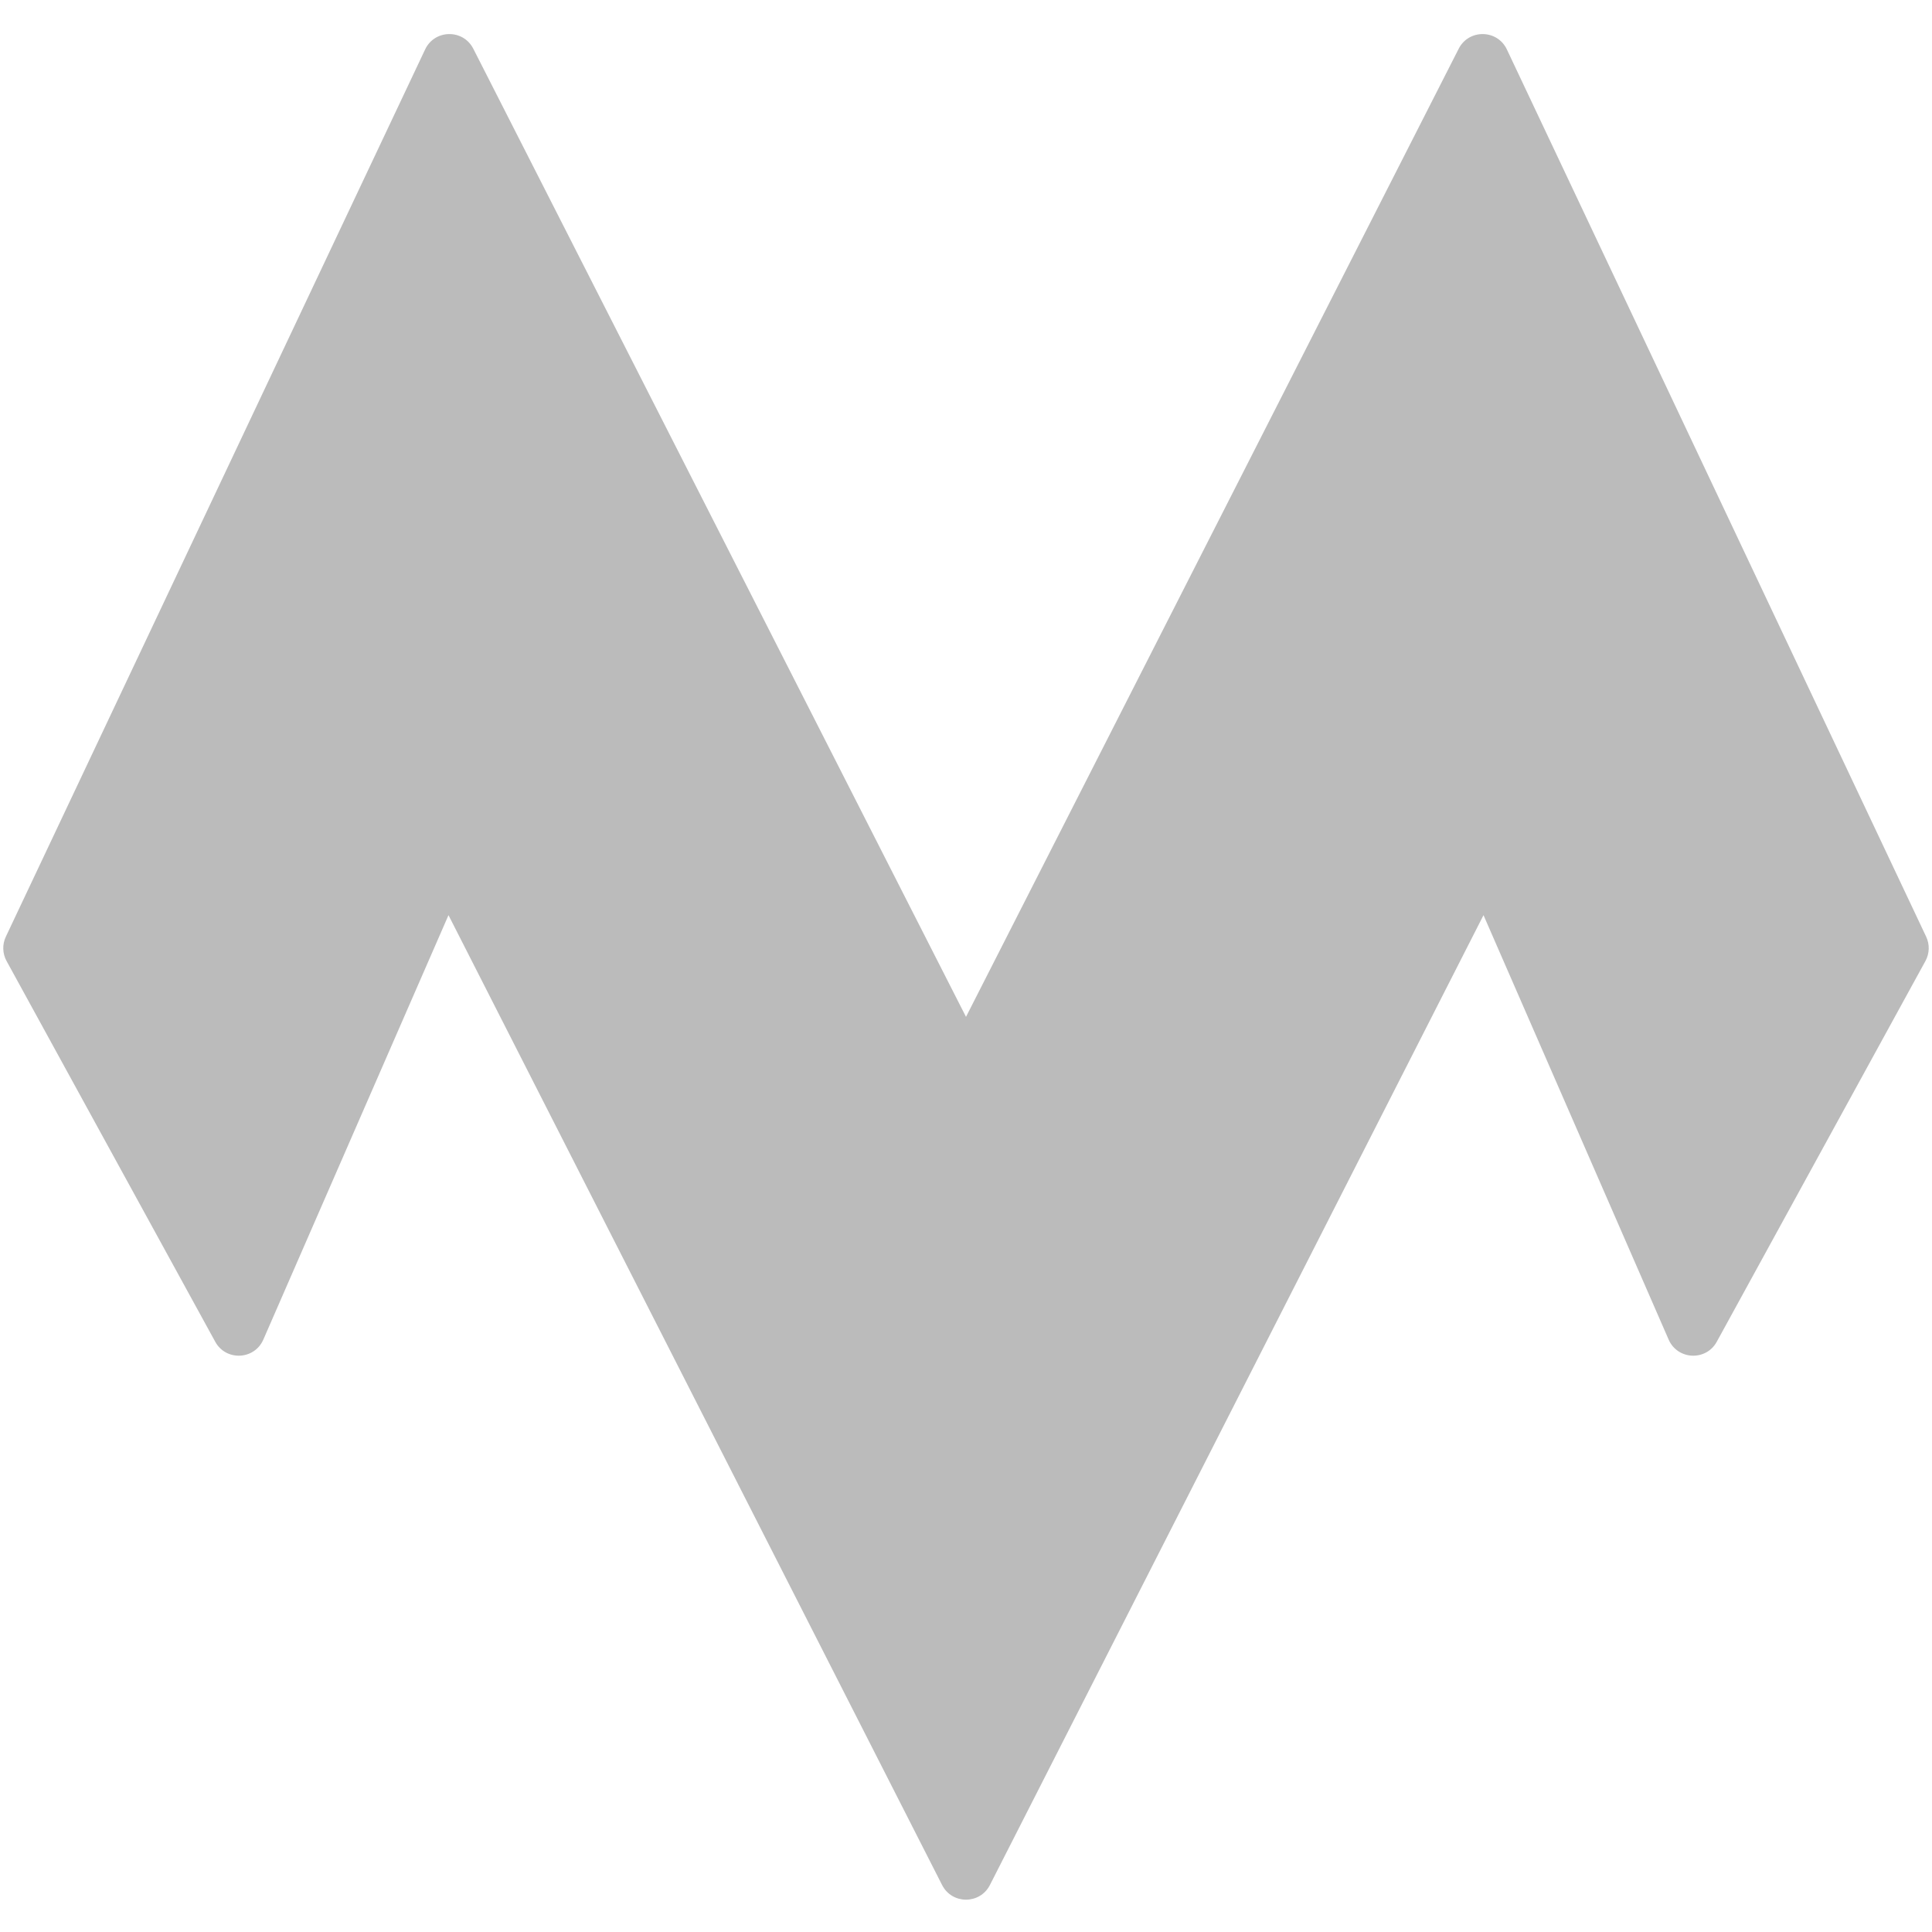
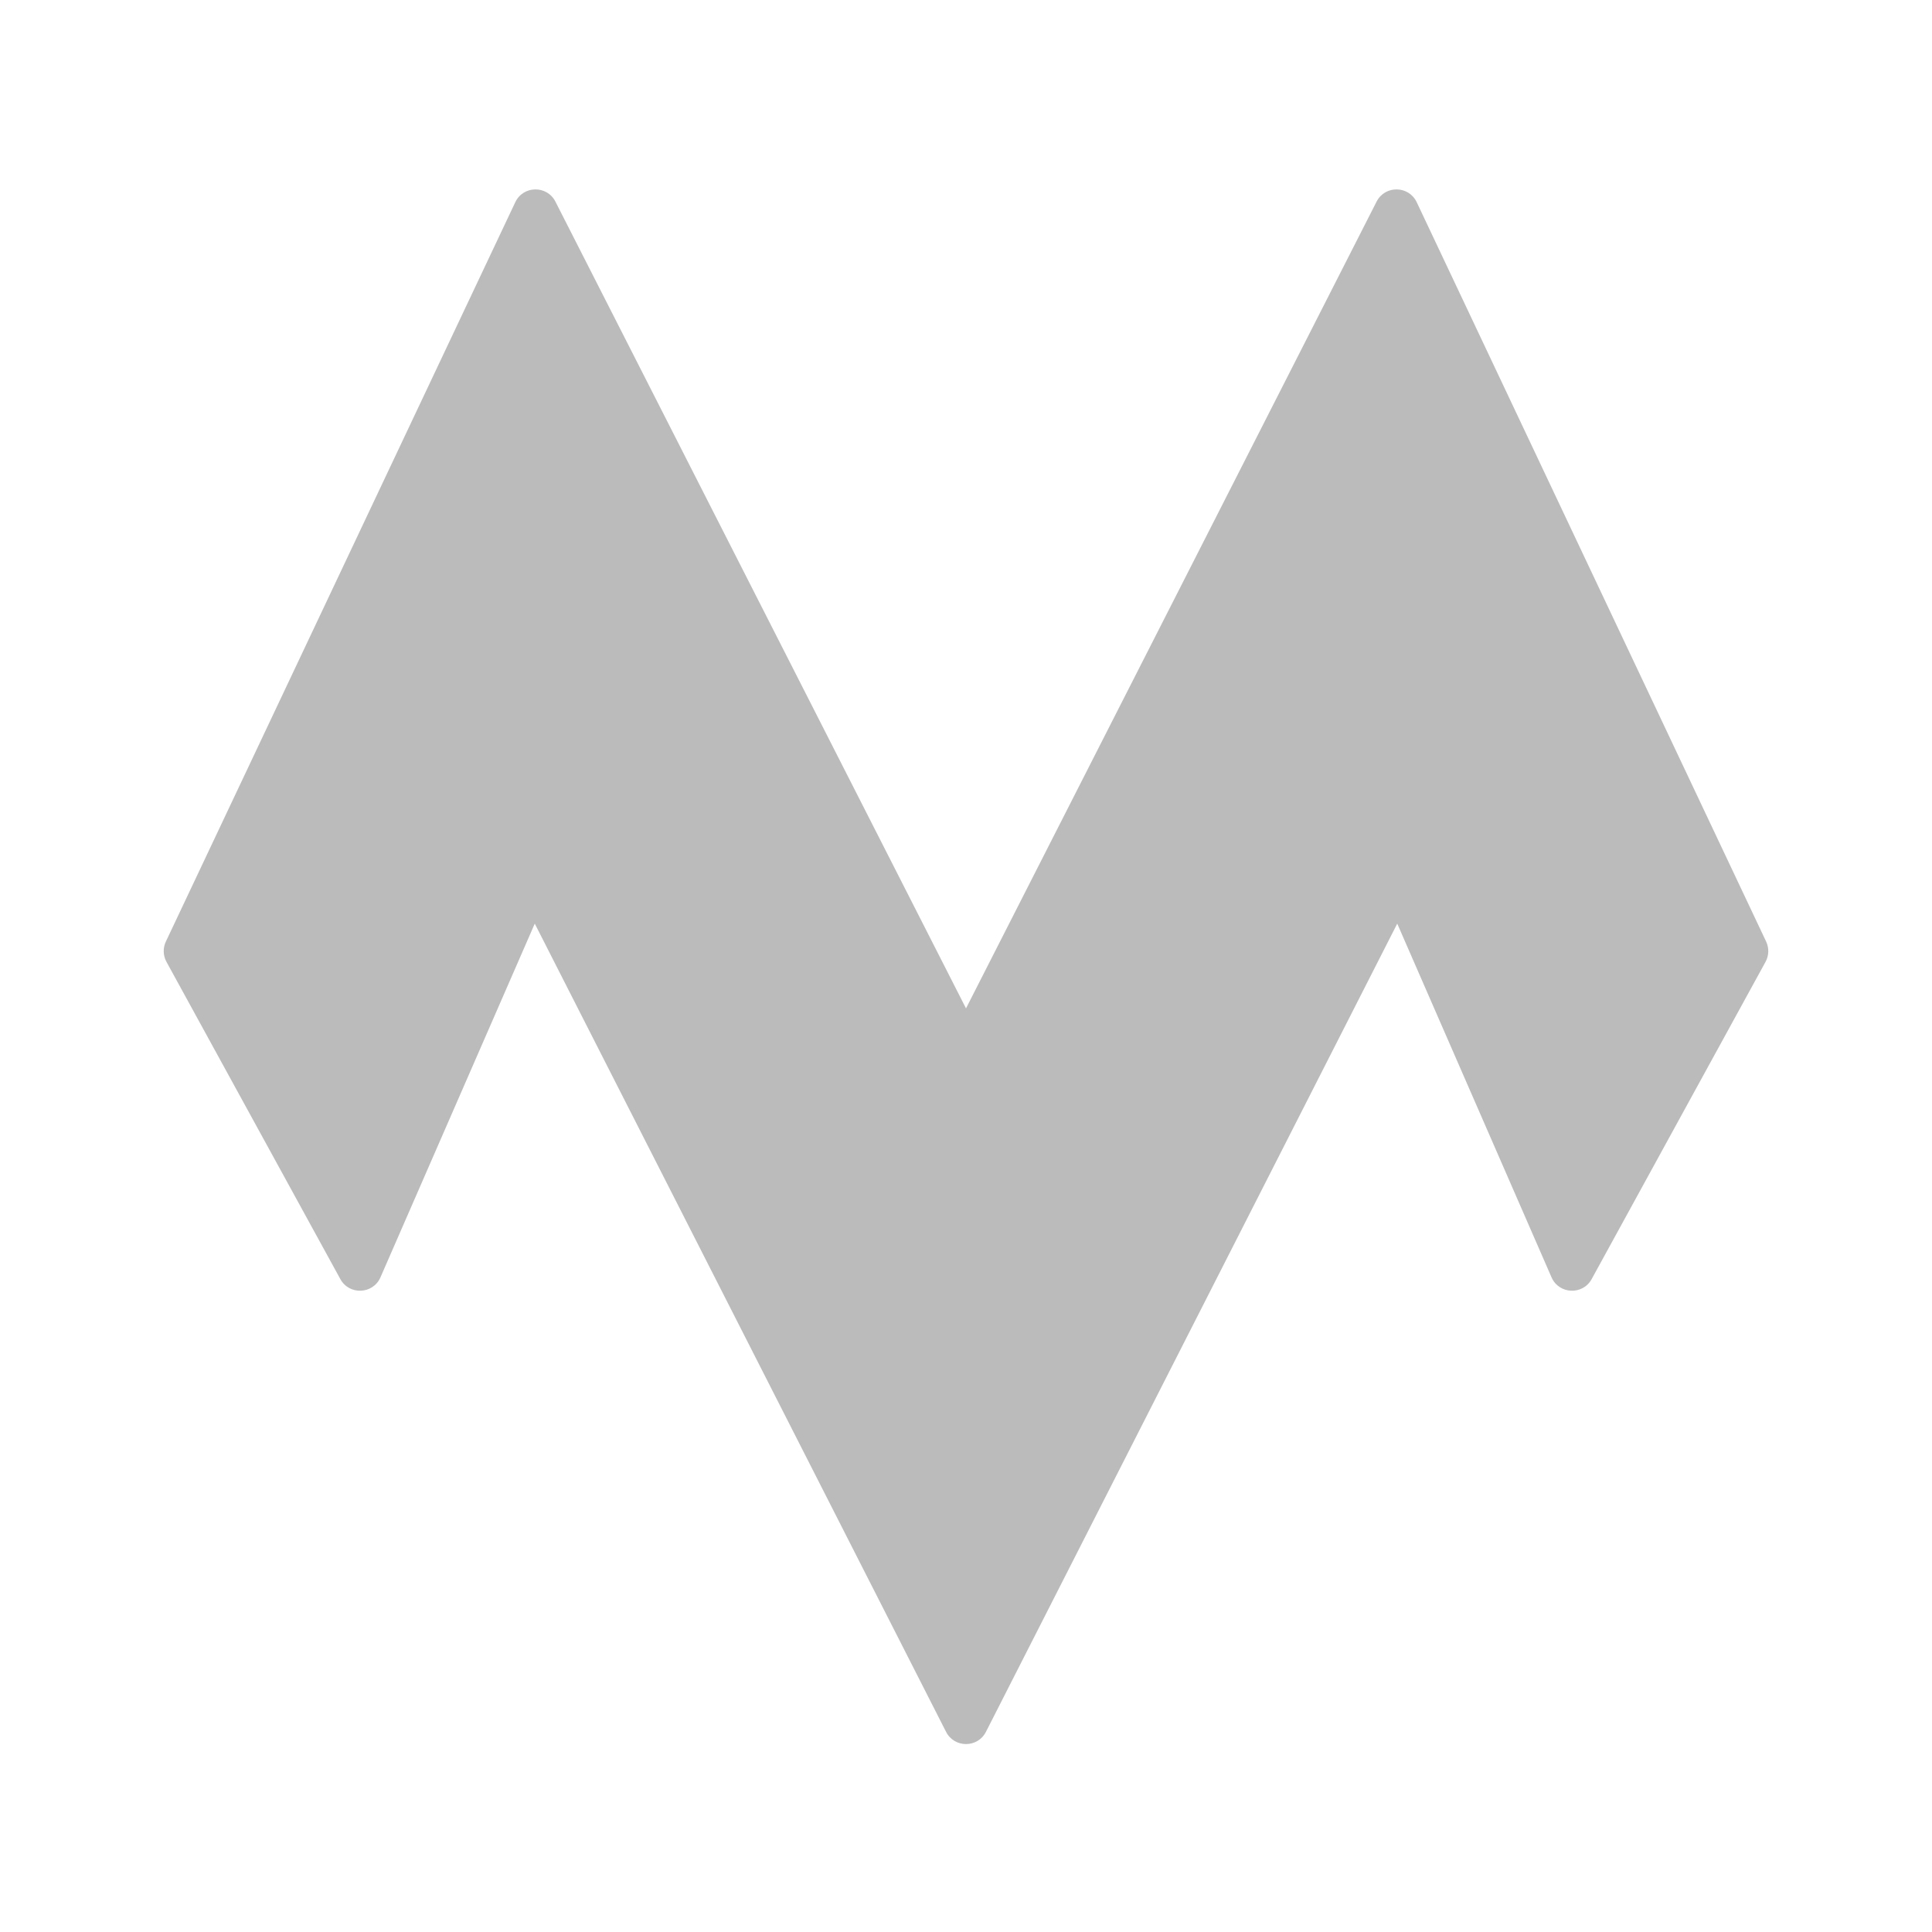
<svg xmlns="http://www.w3.org/2000/svg" width="72" height="72" viewBox="0 0 72 72" fill="none">
-   <path d="M15.843 1.843L0.218 34.907C0.081 35.197 0.091 35.535 0.245 35.815L8.021 50.003C8.42 50.732 9.482 50.684 9.814 49.922L16.714 34.105L35.109 70.249C35.48 70.977 36.52 70.977 36.891 70.249L55.286 34.105L62.185 49.922C62.518 50.684 63.58 50.732 63.979 50.003L71.755 35.815C71.909 35.535 71.919 35.197 71.782 34.907L56.157 1.843C55.801 1.091 54.738 1.076 54.361 1.817L36 37.895L17.639 1.817C17.262 1.076 16.198 1.091 15.843 1.843Z" fill="#BBBBBB" />
+   <path d="M19.203 7.536L6.181 35.09C6.067 35.331 6.076 35.612 6.204 35.846L12.684 47.669C13.017 48.276 13.902 48.236 14.179 47.602L19.929 34.421L35.257 64.541C35.566 65.148 36.434 65.148 36.743 64.541L52.071 34.421L57.821 47.602C58.098 48.236 58.983 48.276 59.316 47.669L65.796 35.846C65.924 35.612 65.933 35.331 65.819 35.09L52.797 7.536C52.501 6.91 51.615 6.897 51.301 7.514L36 37.579L20.699 7.514C20.385 6.897 19.499 6.91 19.203 7.536Z" fill="#BBBBBB" />
</svg>
